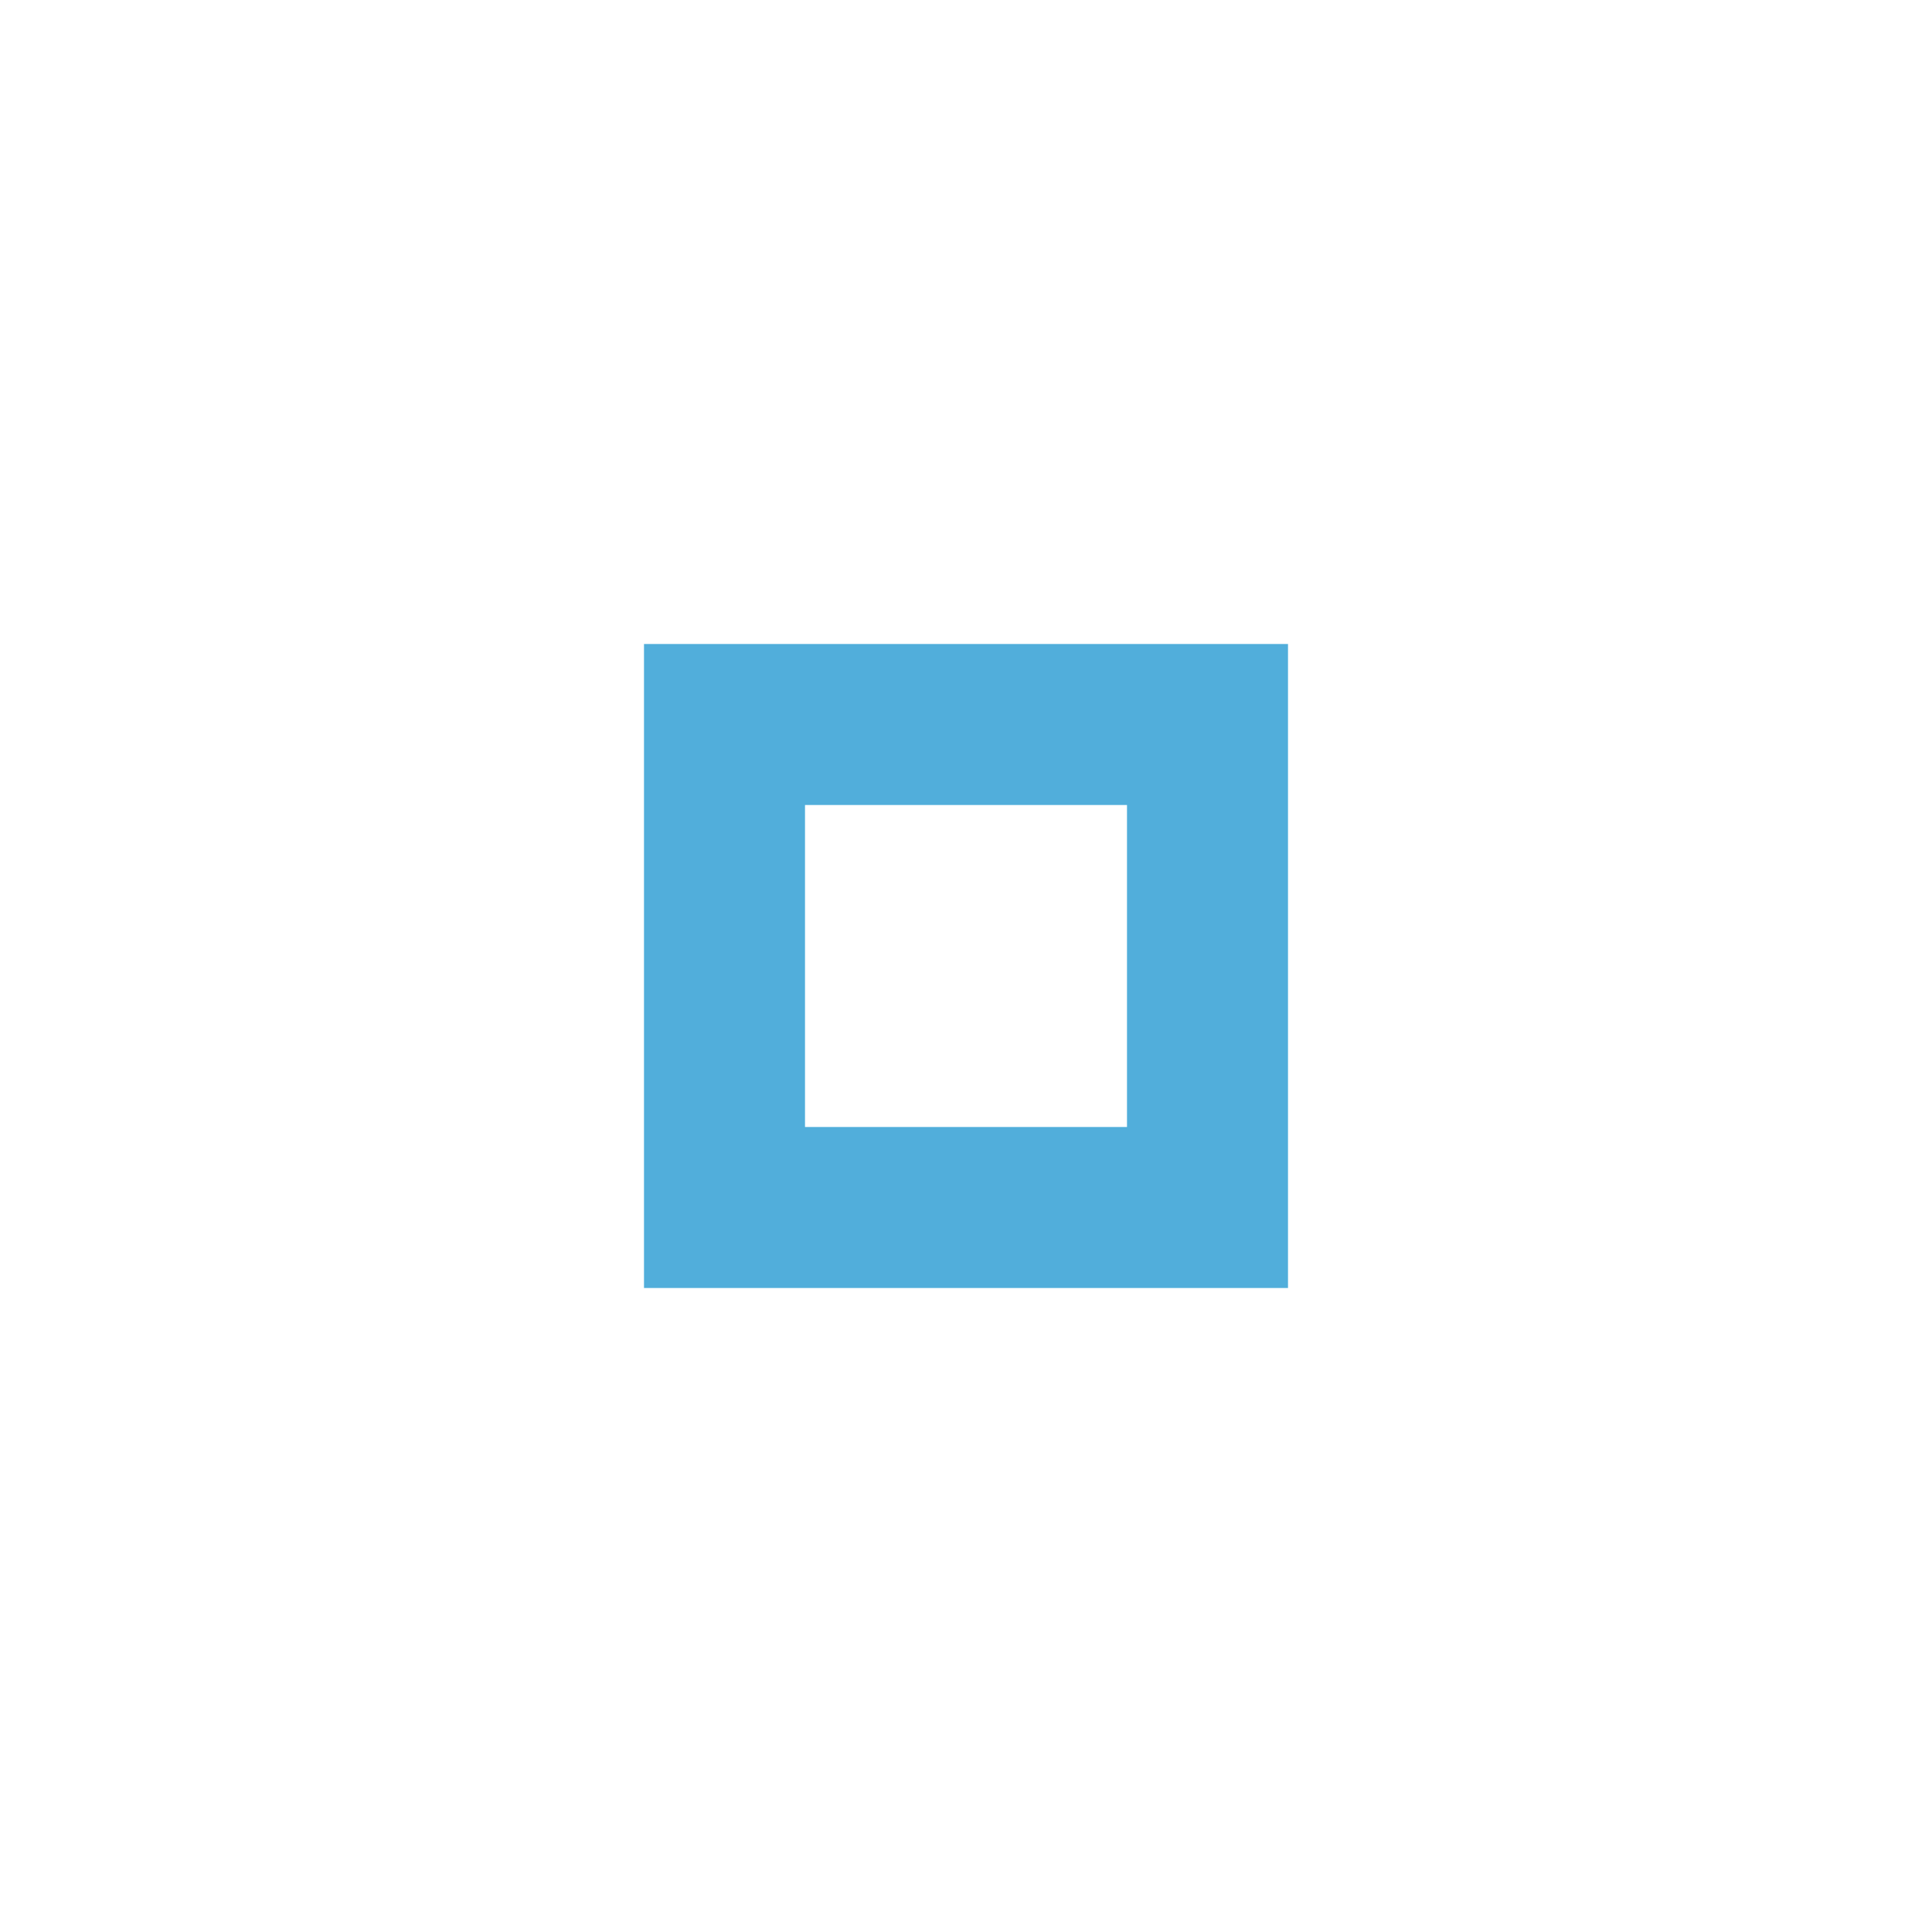
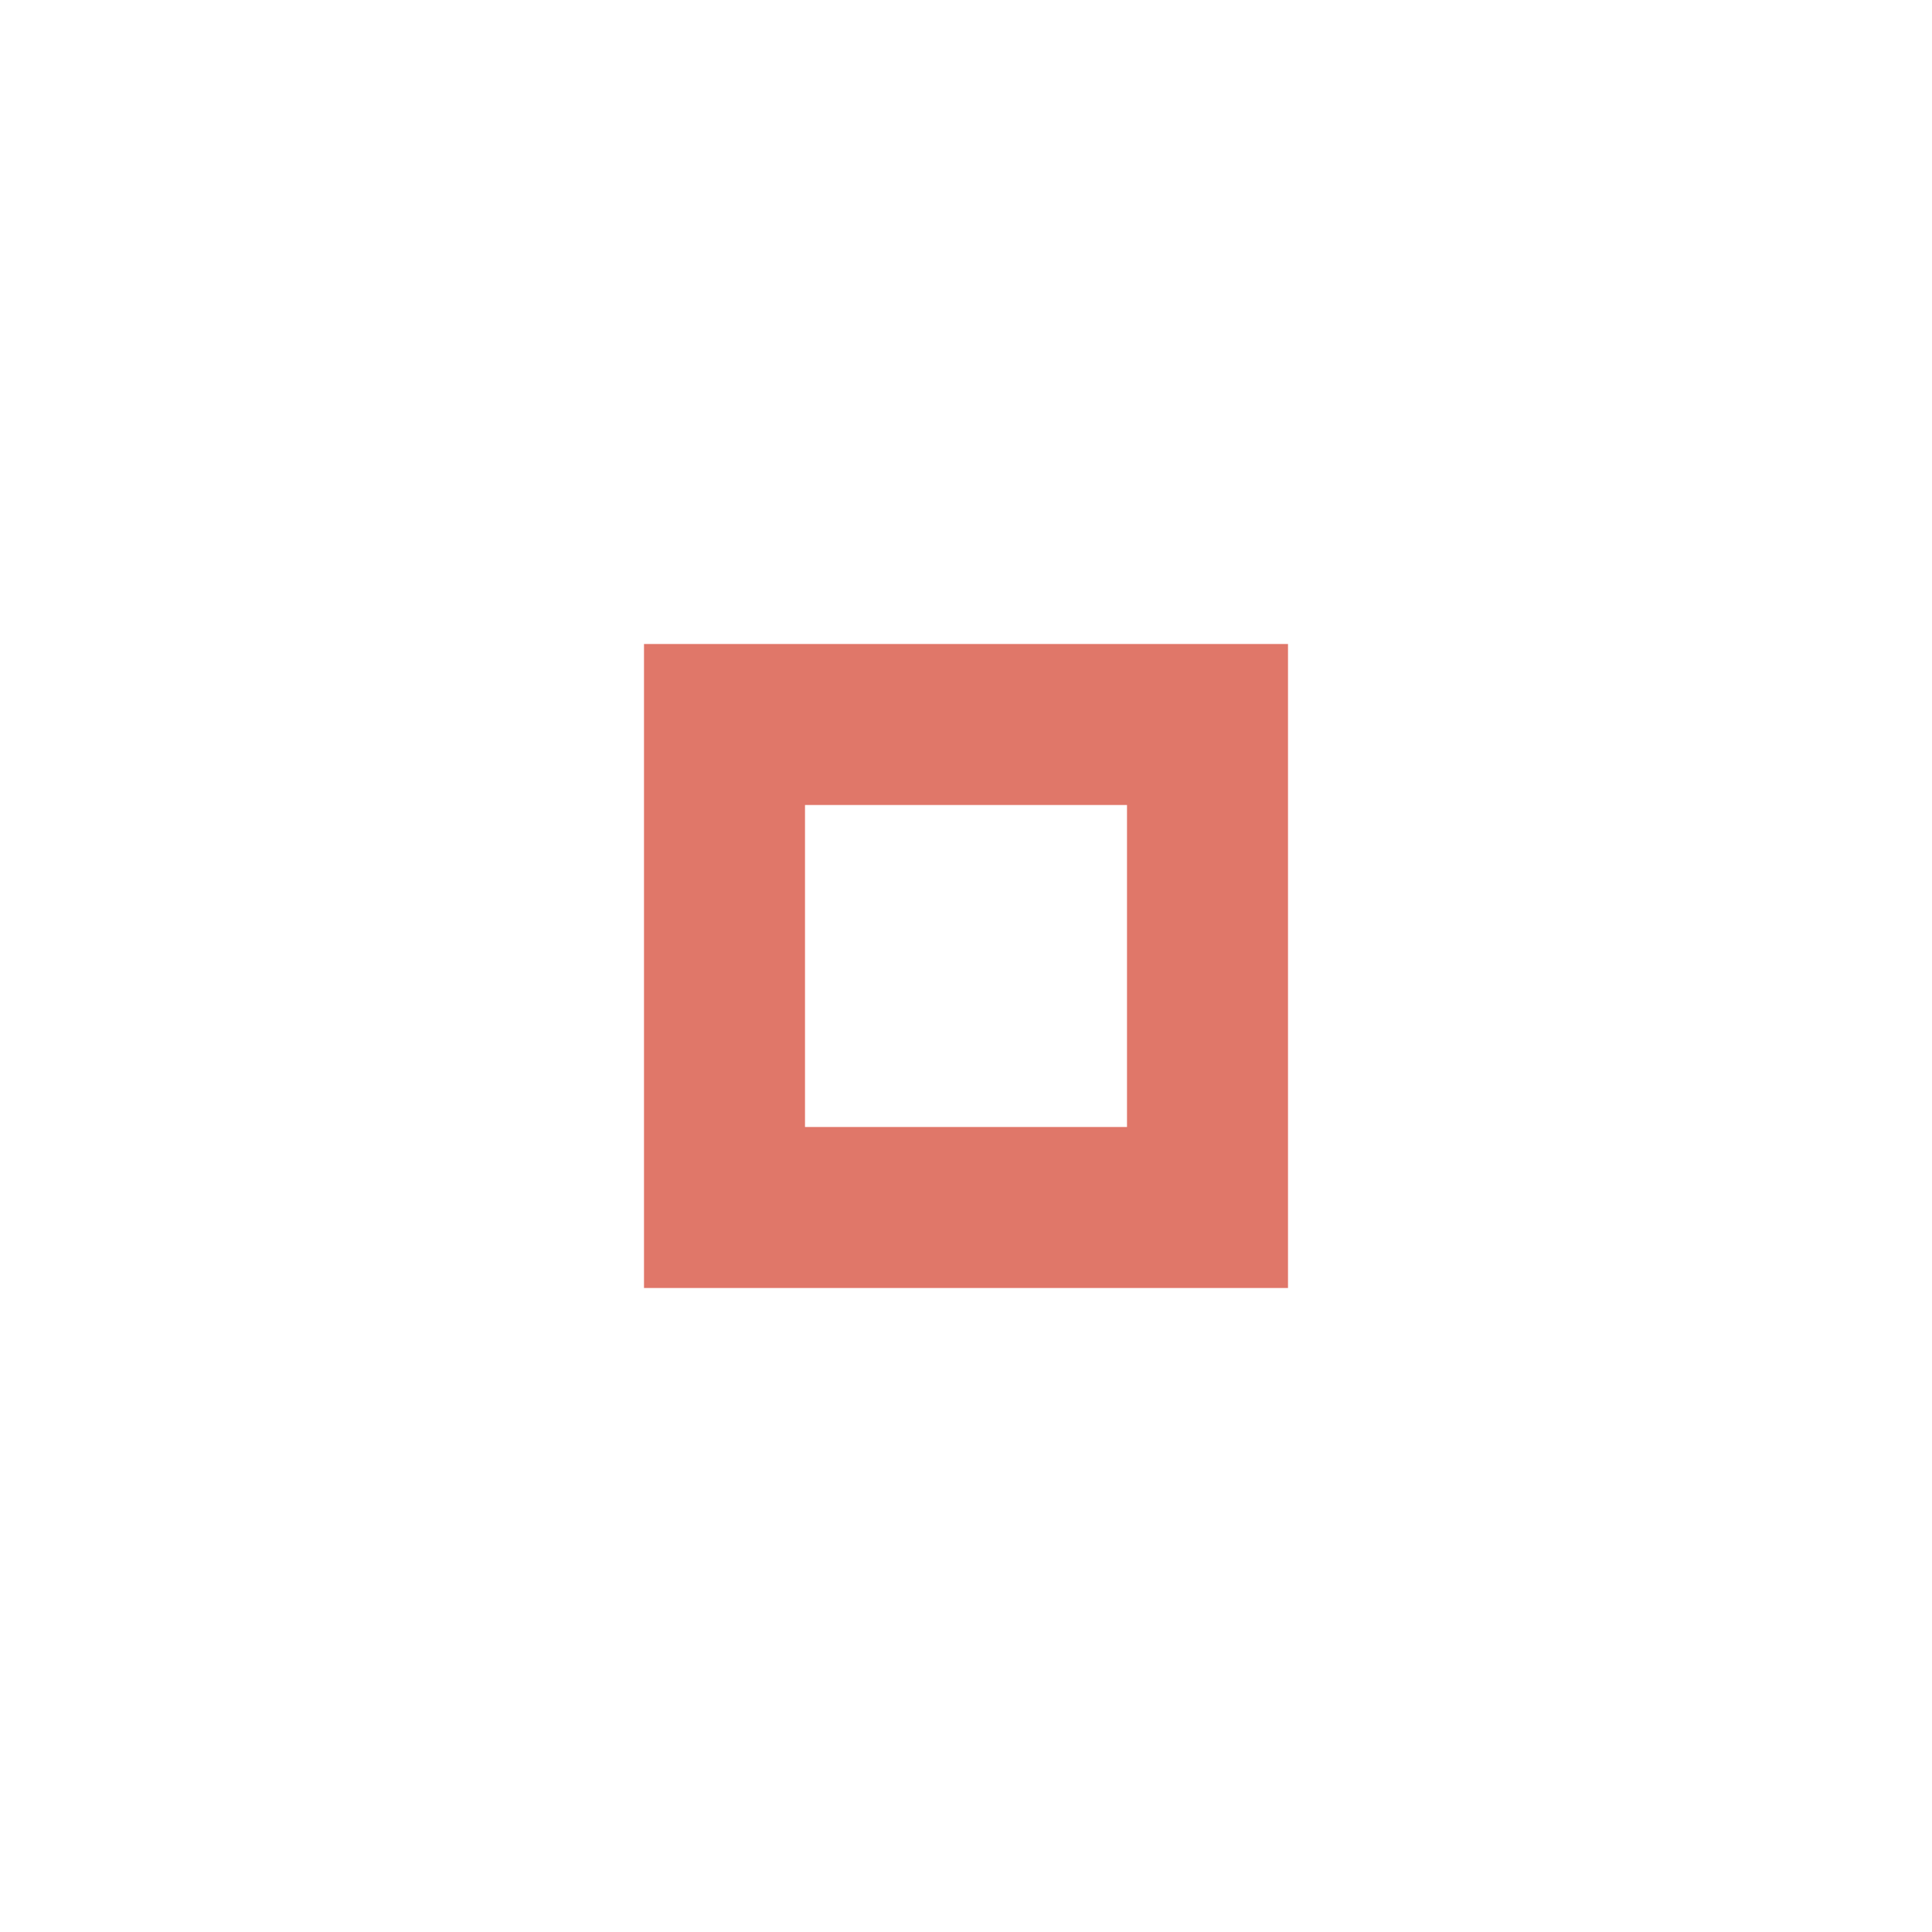
- <svg xmlns="http://www.w3.org/2000/svg" version="1.1" x="0px" y="0px" width="24px" height="24px" viewBox="0 0 24 24" xml:space="preserve" id="svg2">
-   <defs id="defs8" />
-   <path fill="#4b5871" opacity="0.75" d="M14,14h-4v-4h4V14z M16,8H8v8h8V8z" id="path4" style="stroke:none;fill:#1793cf;fill-opacity:1" />
+ <svg xmlns="http://www.w3.org/2000/svg" version="1.1" x="0px" y="0px" width="24px" height="24px" viewBox="0 0 24 24" xml:space="preserve">
+   <path fill="#D64937" opacity="0.75" d="M14,14h-4v-4h4V14z M16,8H8v8h8V8z" />
</svg>
